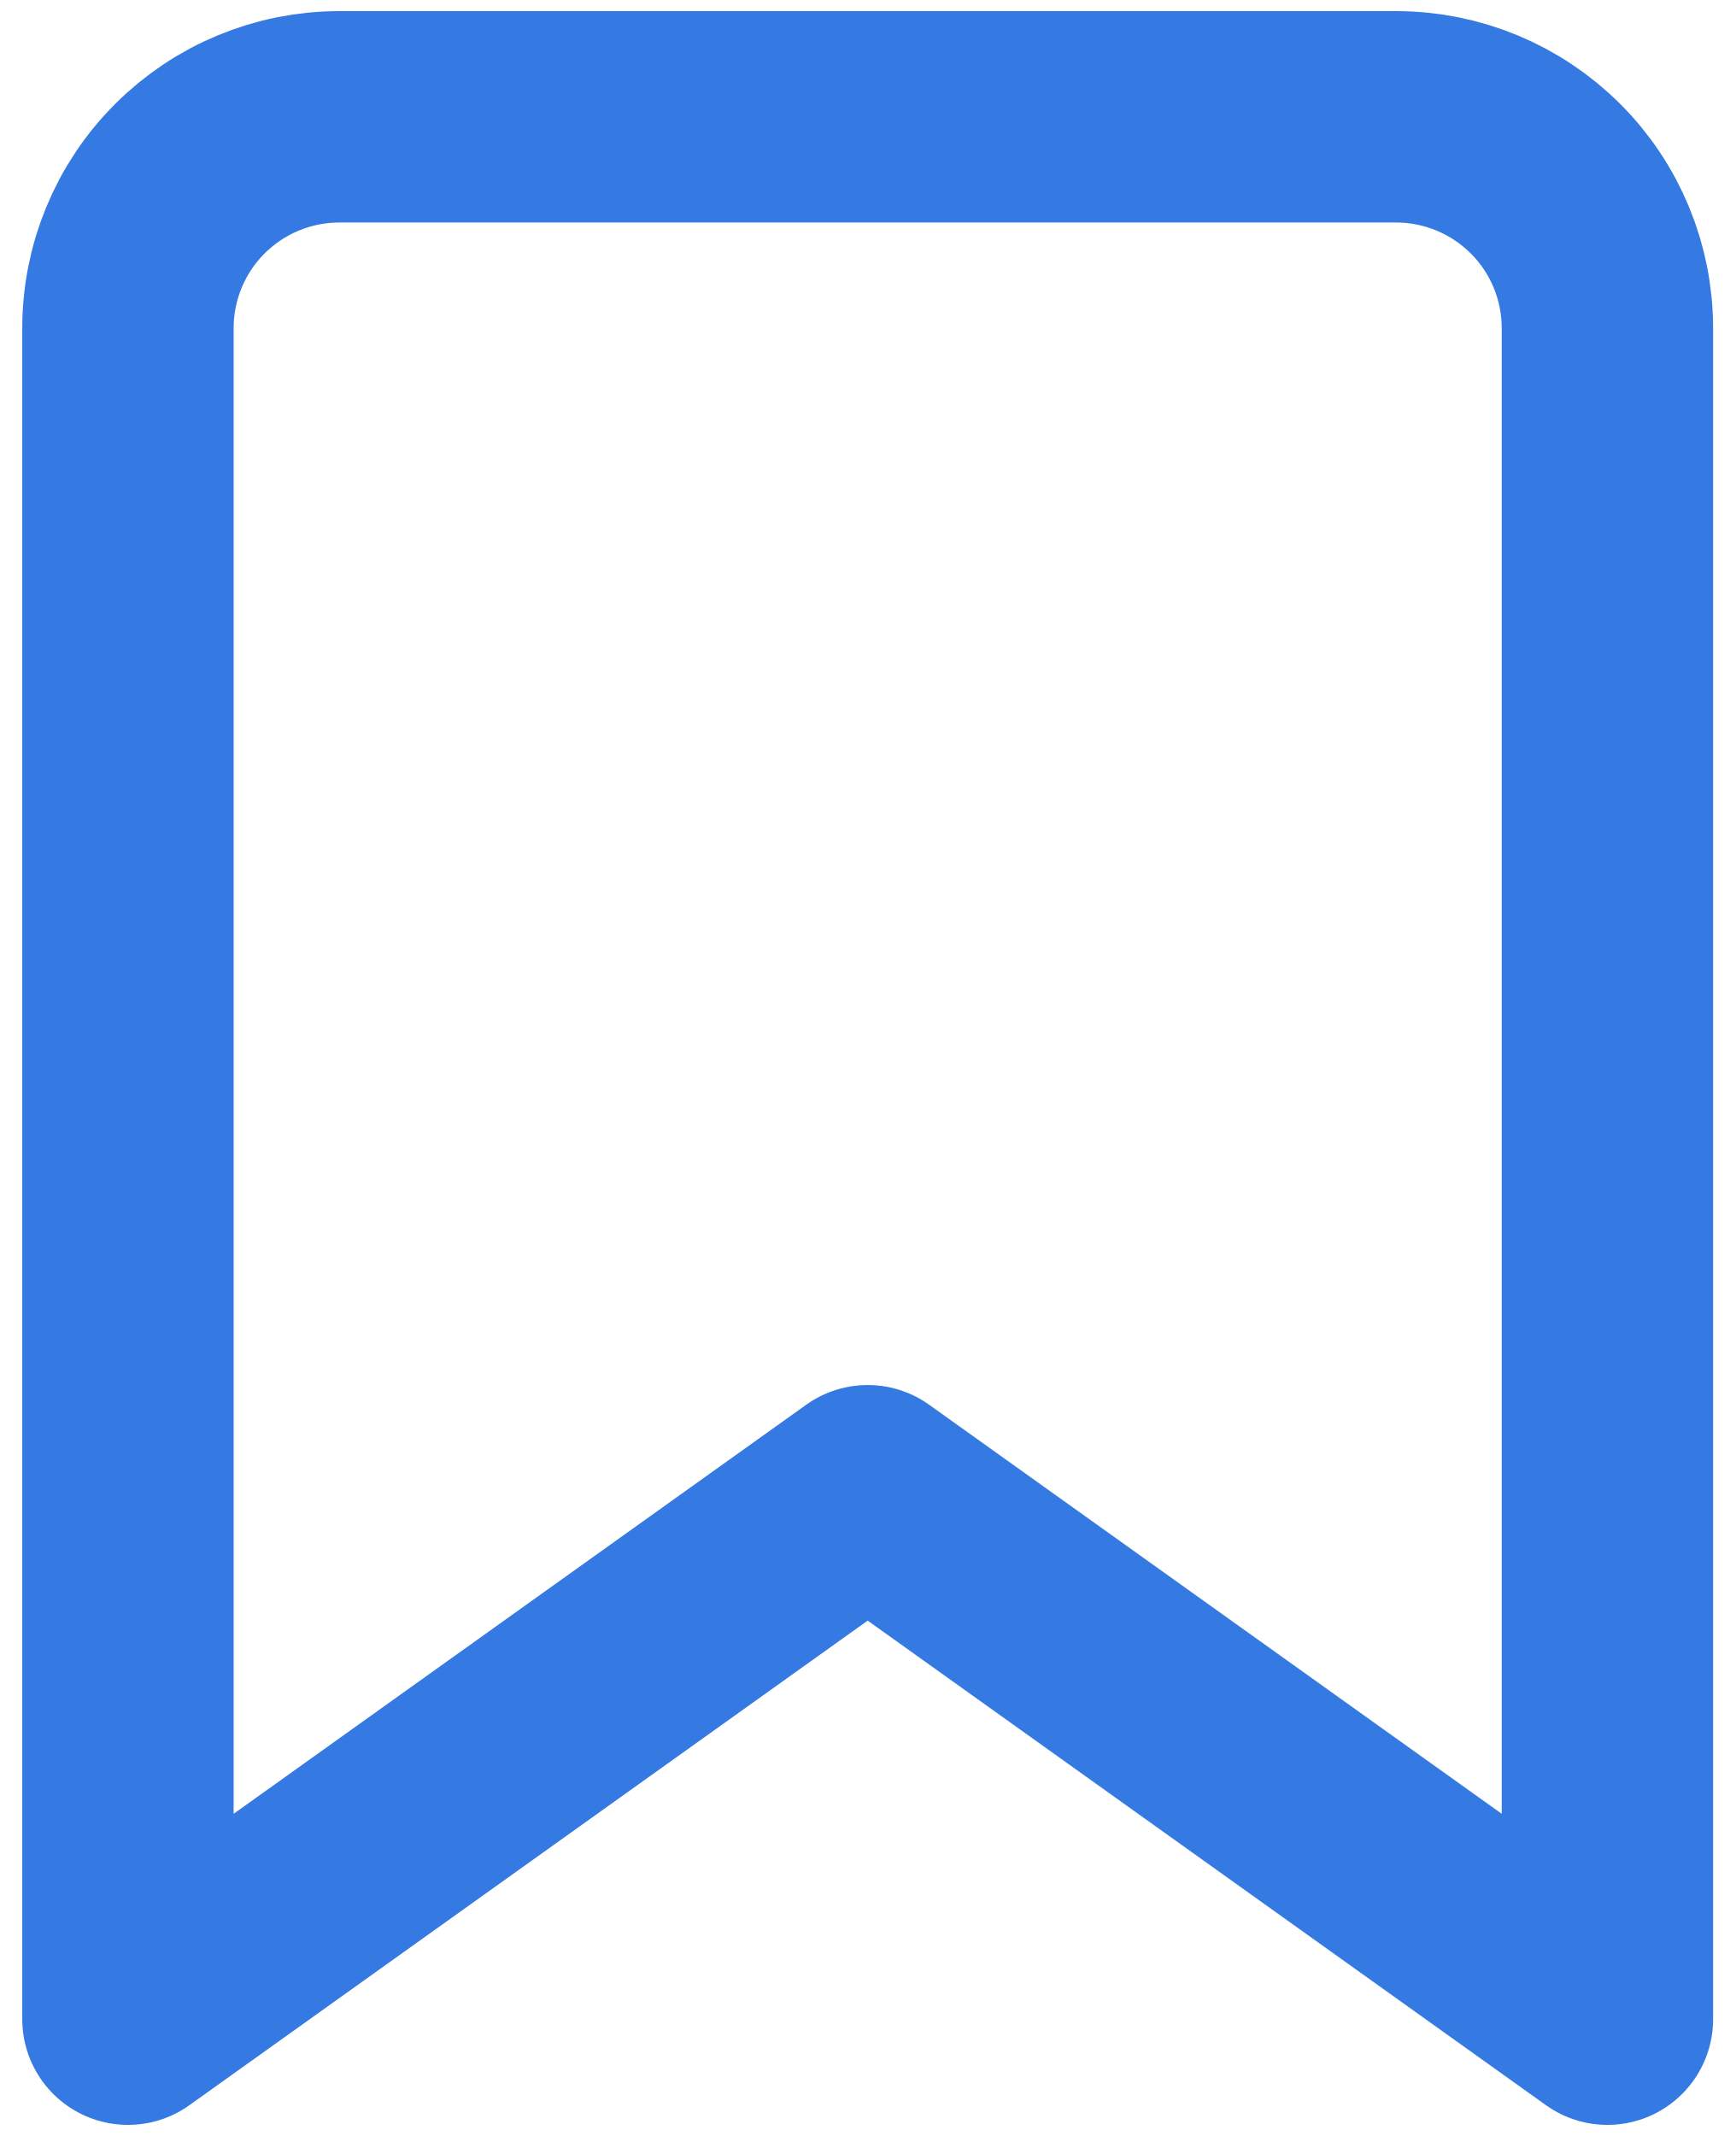
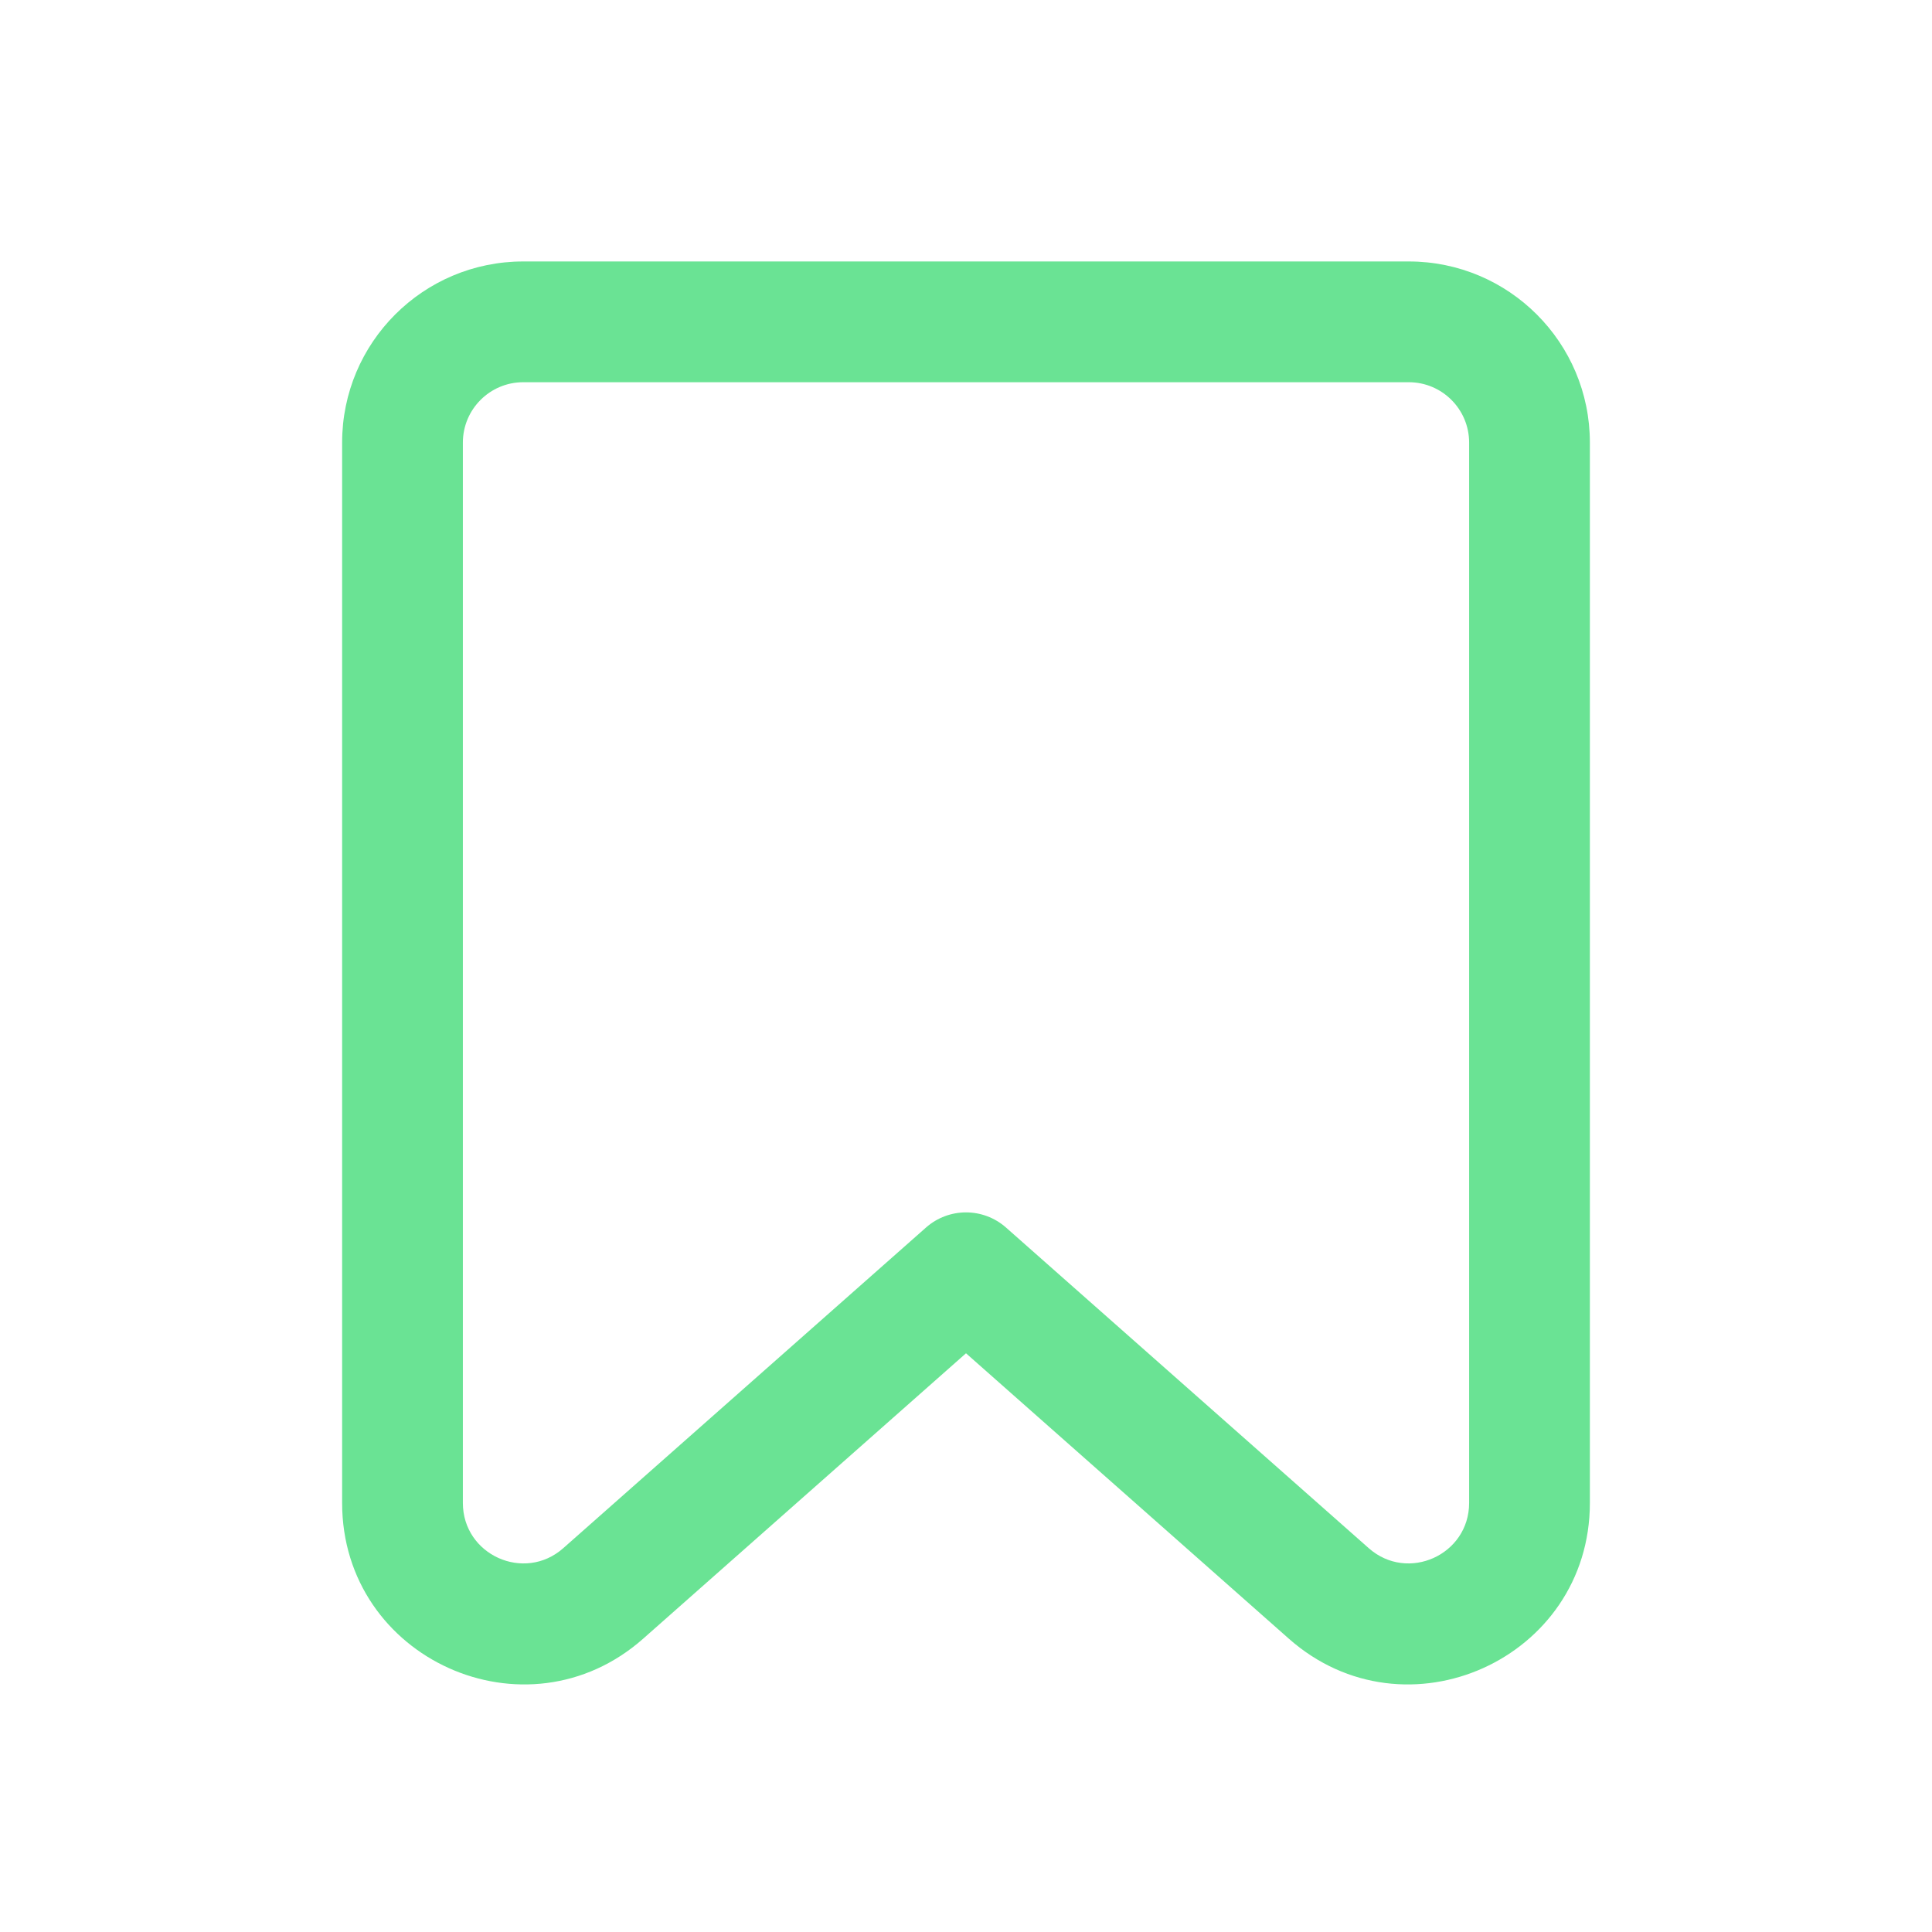
- <svg xmlns="http://www.w3.org/2000/svg" width="26" height="32" viewBox="0 0 26 32" fill="none">
-   <path d="M24.083 30.25L13 22.333L1.917 30.25V4.917C1.917 4.077 2.25 3.271 2.844 2.678C3.438 2.084 4.243 1.75 5.083 1.75H20.917C21.756 1.75 22.562 2.084 23.156 2.678C23.75 3.271 24.083 4.077 24.083 4.917V30.25Z" stroke="#347AE2" stroke-width="3.167" stroke-linecap="round" stroke-linejoin="round" />
+ <svg xmlns="http://www.w3.org/2000/svg" width="24" height="24" viewBox="0 0 24 24" fill="none">
+   <path fill-rule="evenodd" clip-rule="evenodd" d="M7.99 20.356C6.538 21.64 4.25 20.609 4.25 18.67V5.498C4.25 4.255 5.257 3.248 6.5 3.248H17.5C18.743 3.248 19.75 4.255 19.75 5.498V18.67C19.75 20.609 17.462 21.64 16.01 20.356L12 16.811L7.99 20.356ZM5.75 18.67C5.75 19.316 6.513 19.66 6.997 19.232L11.503 15.249C11.787 14.998 12.213 14.998 12.497 15.249L17.003 19.232C17.487 19.66 18.25 19.316 18.25 18.67V5.498C18.25 5.084 17.914 4.748 17.5 4.748H6.5C6.086 4.748 5.75 5.084 5.75 5.498V18.67Z" fill="#6AE394" />
</svg>
